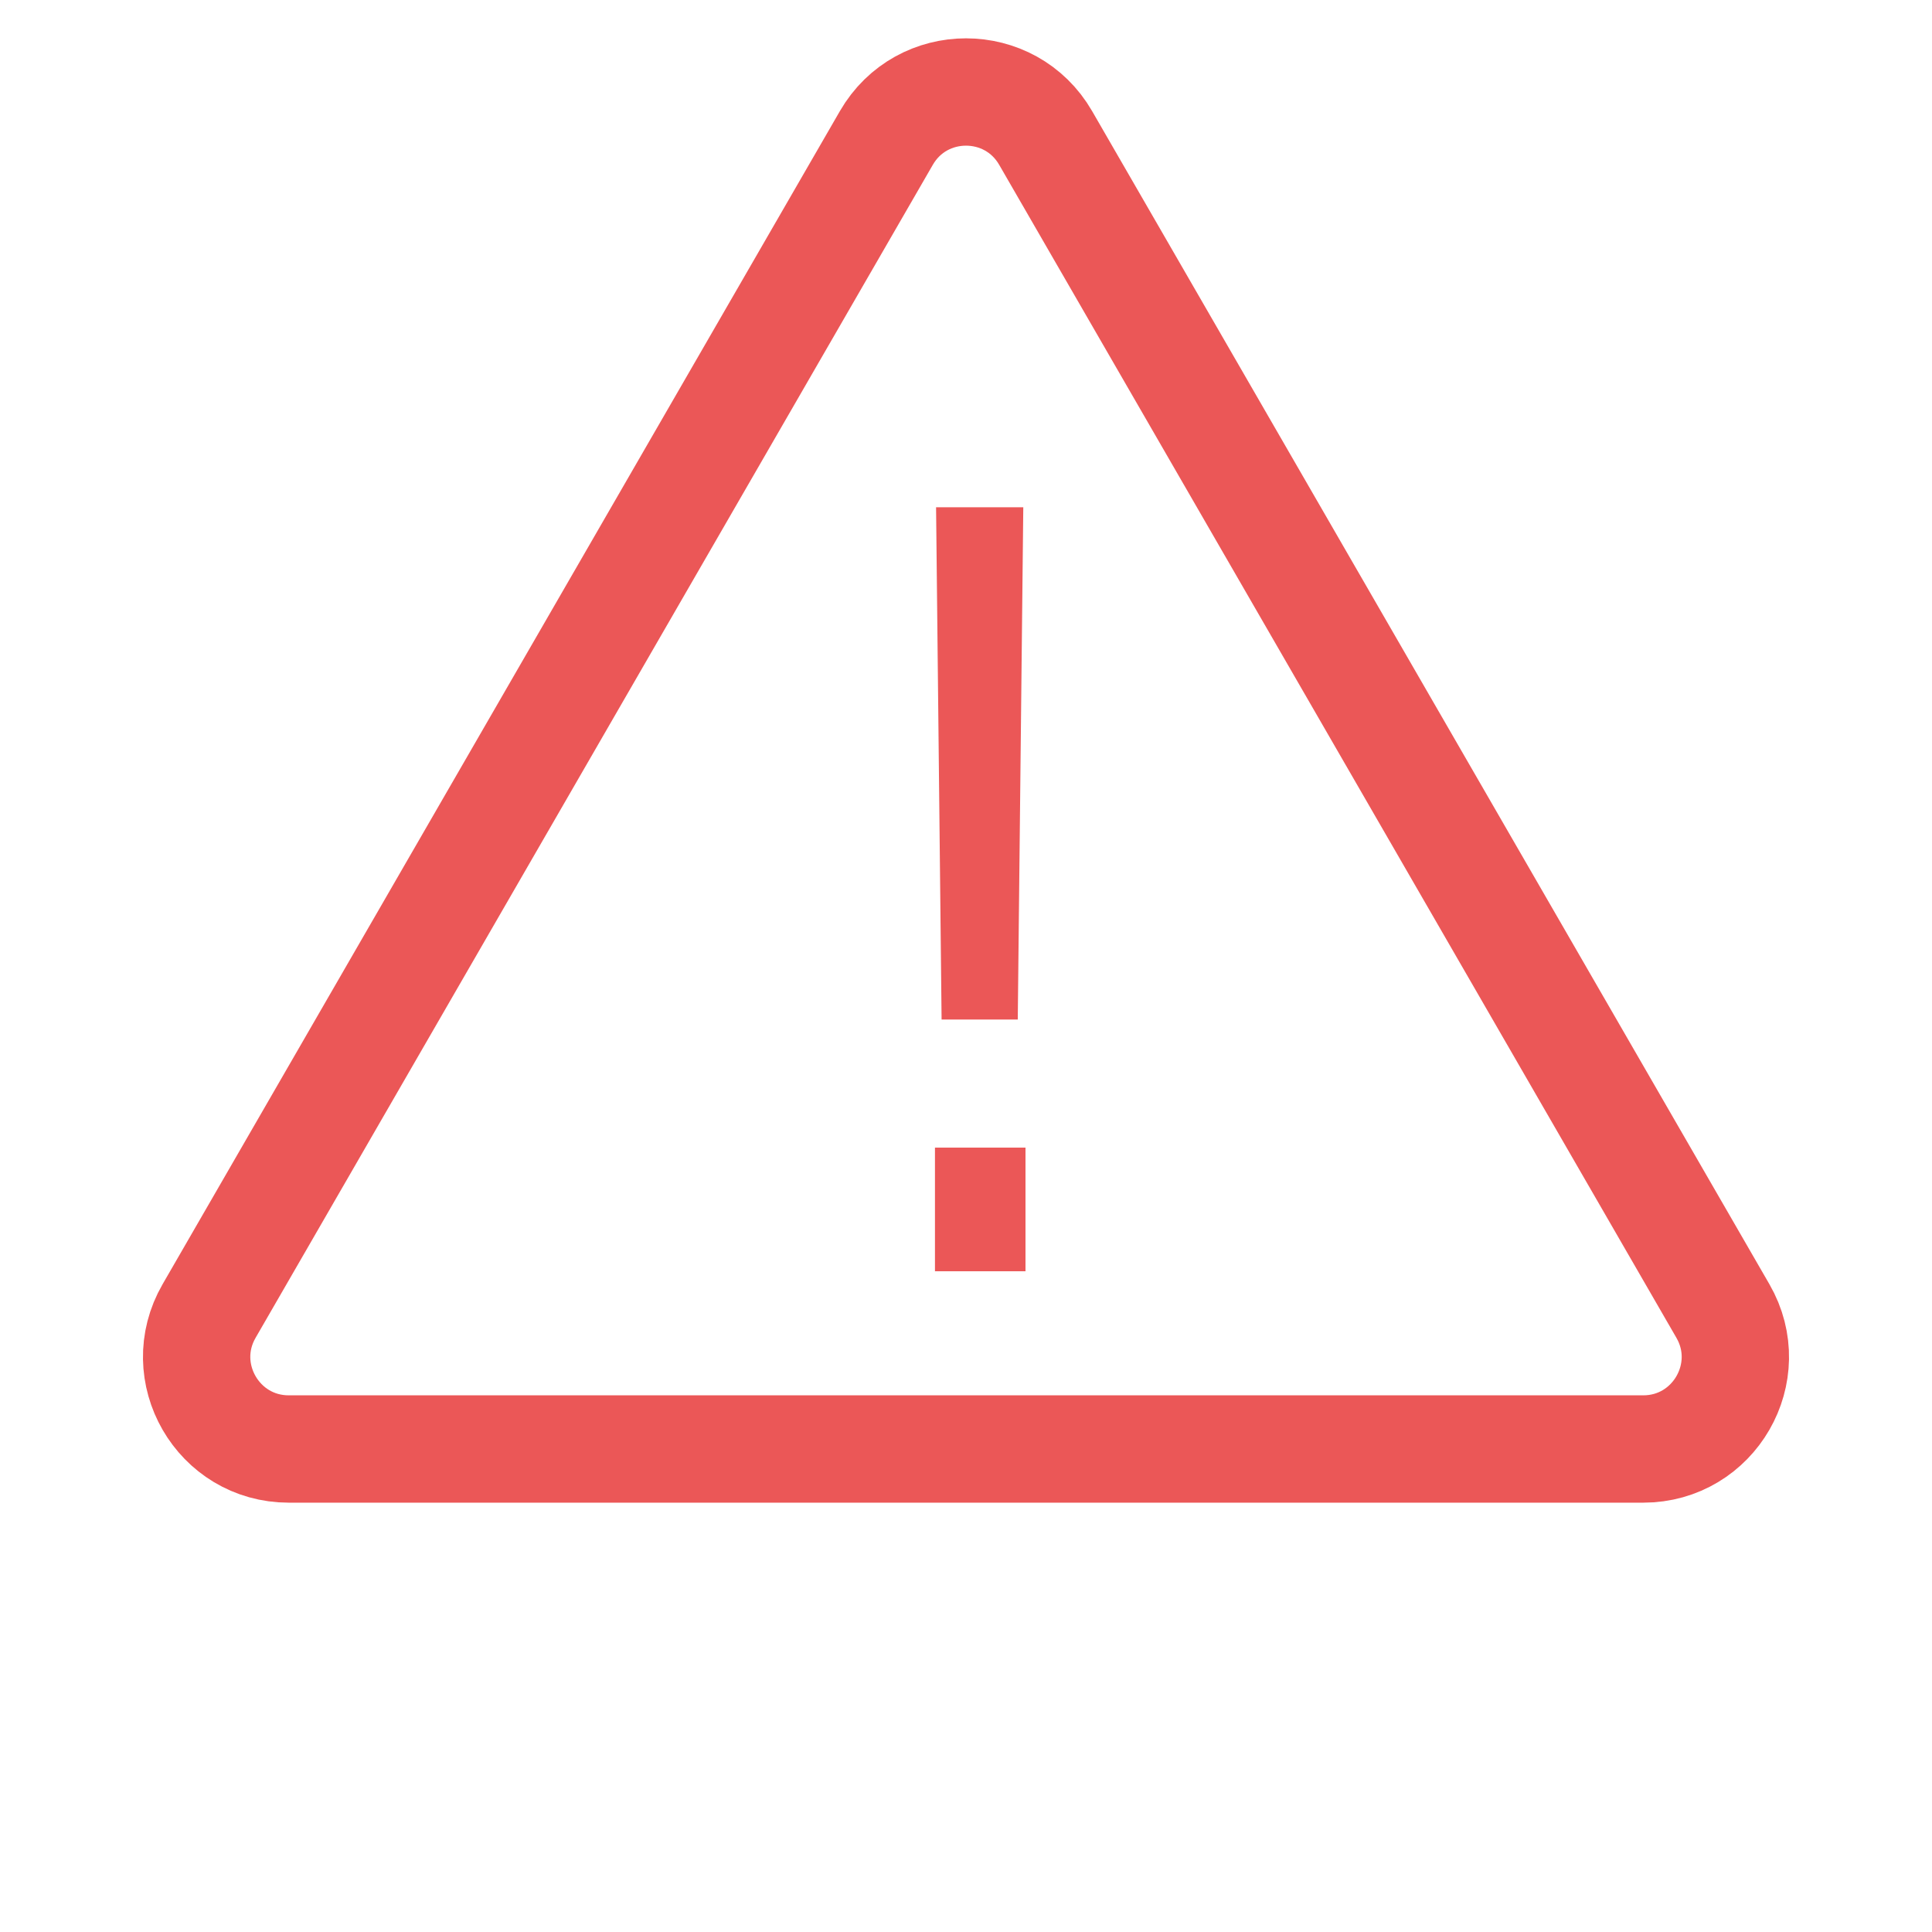
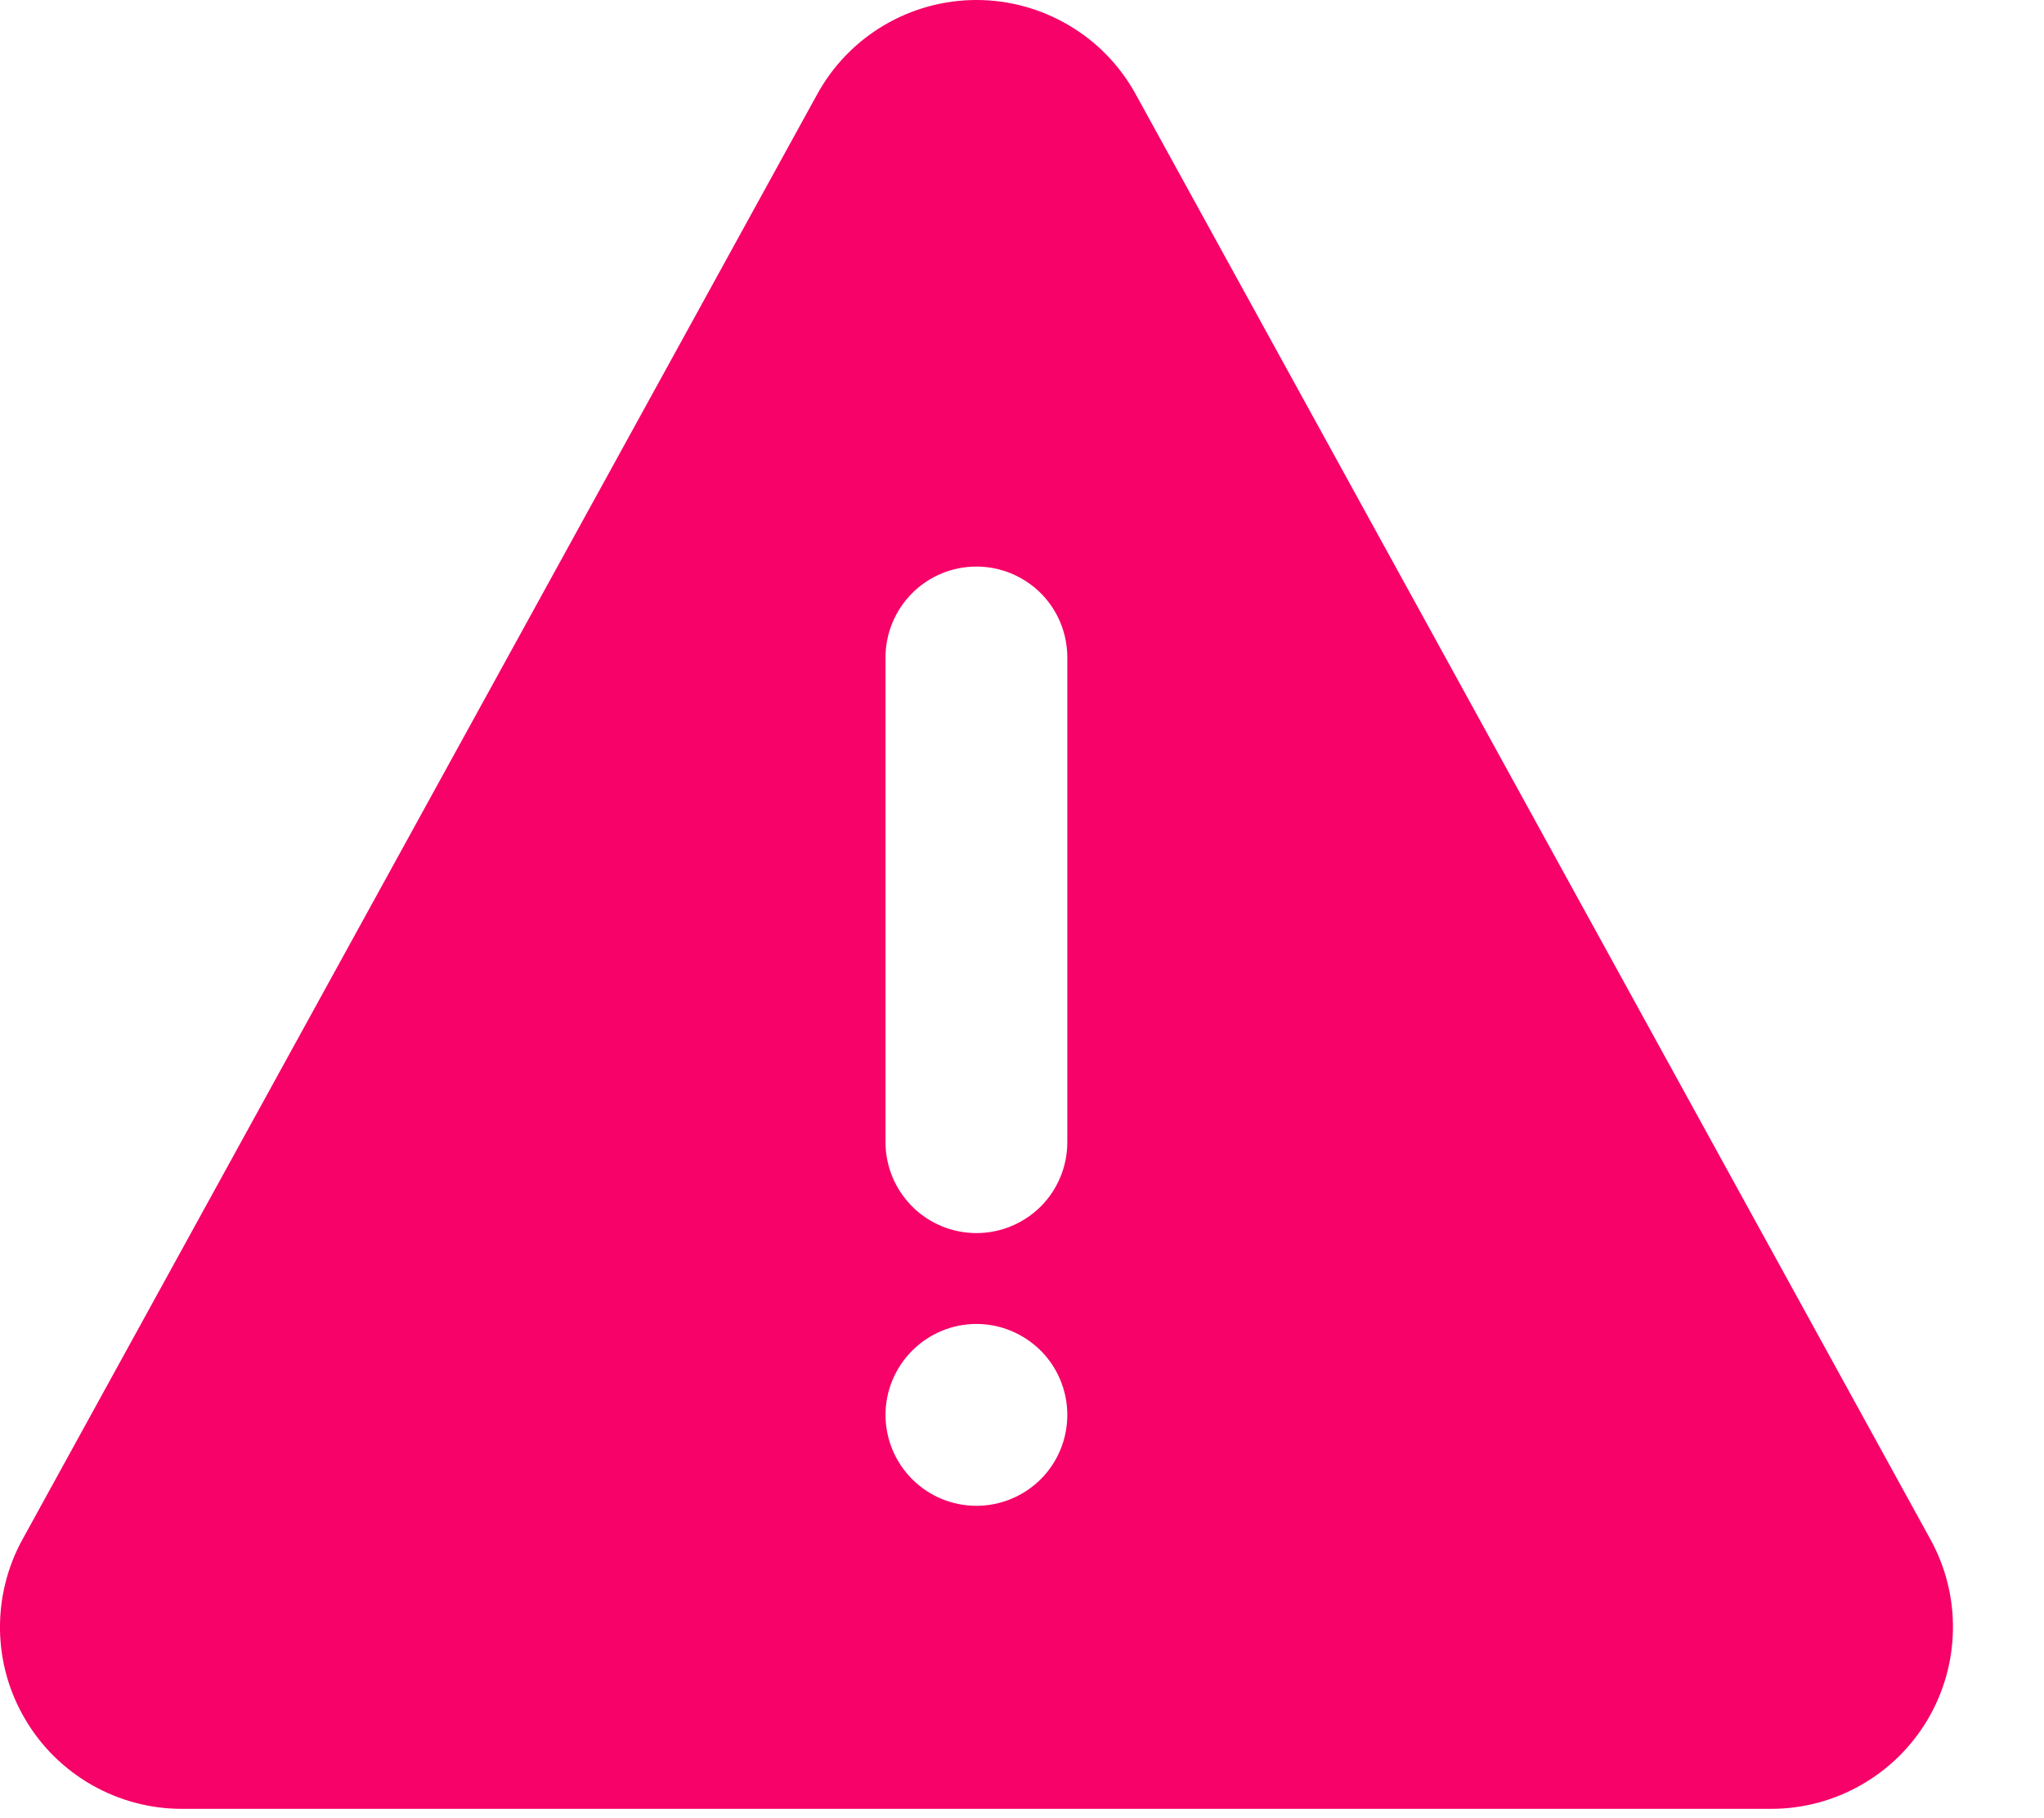
- <svg xmlns="http://www.w3.org/2000/svg" width="126" height="126" viewBox="0 0 126 126" fill="none">
-   <path d="M57.804 9C60.113 5 65.887 5 68.196 9L112.363 85.5C114.673 89.5 111.786 94.5 107.167 94.5H18.833C14.214 94.5 11.327 89.5 13.637 85.5L57.804 9Z" stroke="#EB5757" stroke-width="7" />
-   <path d="M60.976 82.907V74.843H66.88V82.907H60.976ZM61.408 66.491L61.048 33.083H66.736L66.376 66.491H61.408Z" fill="#EB5757" />
+ <svg xmlns="http://www.w3.org/2000/svg" width="18" height="16" viewBox="0 0 18 16" fill="none">
+   <path d="M7.197 0.829L0.198 13.553C0.064 13.796 -0.004 14.071 0 14.349C0.004 14.627 0.081 14.899 0.223 15.138C0.364 15.378 0.566 15.576 0.807 15.714C1.049 15.852 1.322 15.925 1.6 15.925H15.598C15.876 15.925 16.15 15.852 16.391 15.714C16.633 15.576 16.834 15.378 16.976 15.138C17.117 14.899 17.194 14.627 17.198 14.349C17.203 14.071 17.134 13.796 17 13.553L10.001 0.829C9.863 0.578 9.66 0.368 9.413 0.223C9.166 0.077 8.885 0 8.599 0C8.312 0 8.031 0.077 7.784 0.223C7.538 0.368 7.335 0.578 7.197 0.829ZM8.599 4.988C8.811 4.988 9.014 5.072 9.165 5.222C9.315 5.372 9.399 5.576 9.399 5.788V10.056C9.399 10.268 9.315 10.472 9.165 10.622C9.014 10.772 8.811 10.856 8.599 10.856C8.386 10.856 8.183 10.772 8.033 10.622C7.883 10.472 7.798 10.268 7.798 10.056V5.788C7.798 5.576 7.883 5.372 8.033 5.222C8.183 5.072 8.386 4.988 8.599 4.988ZM9.399 12.457C9.399 12.669 9.315 12.873 9.165 13.023C9.014 13.173 8.811 13.257 8.599 13.257C8.386 13.257 8.183 13.173 8.033 13.023C7.883 12.873 7.798 12.669 7.798 12.457C7.798 12.245 7.883 12.041 8.033 11.891C8.183 11.741 8.386 11.656 8.599 11.656C8.811 11.656 9.014 11.741 9.165 11.891C9.315 12.041 9.399 12.245 9.399 12.457Z" fill="#F60268" />
</svg>
